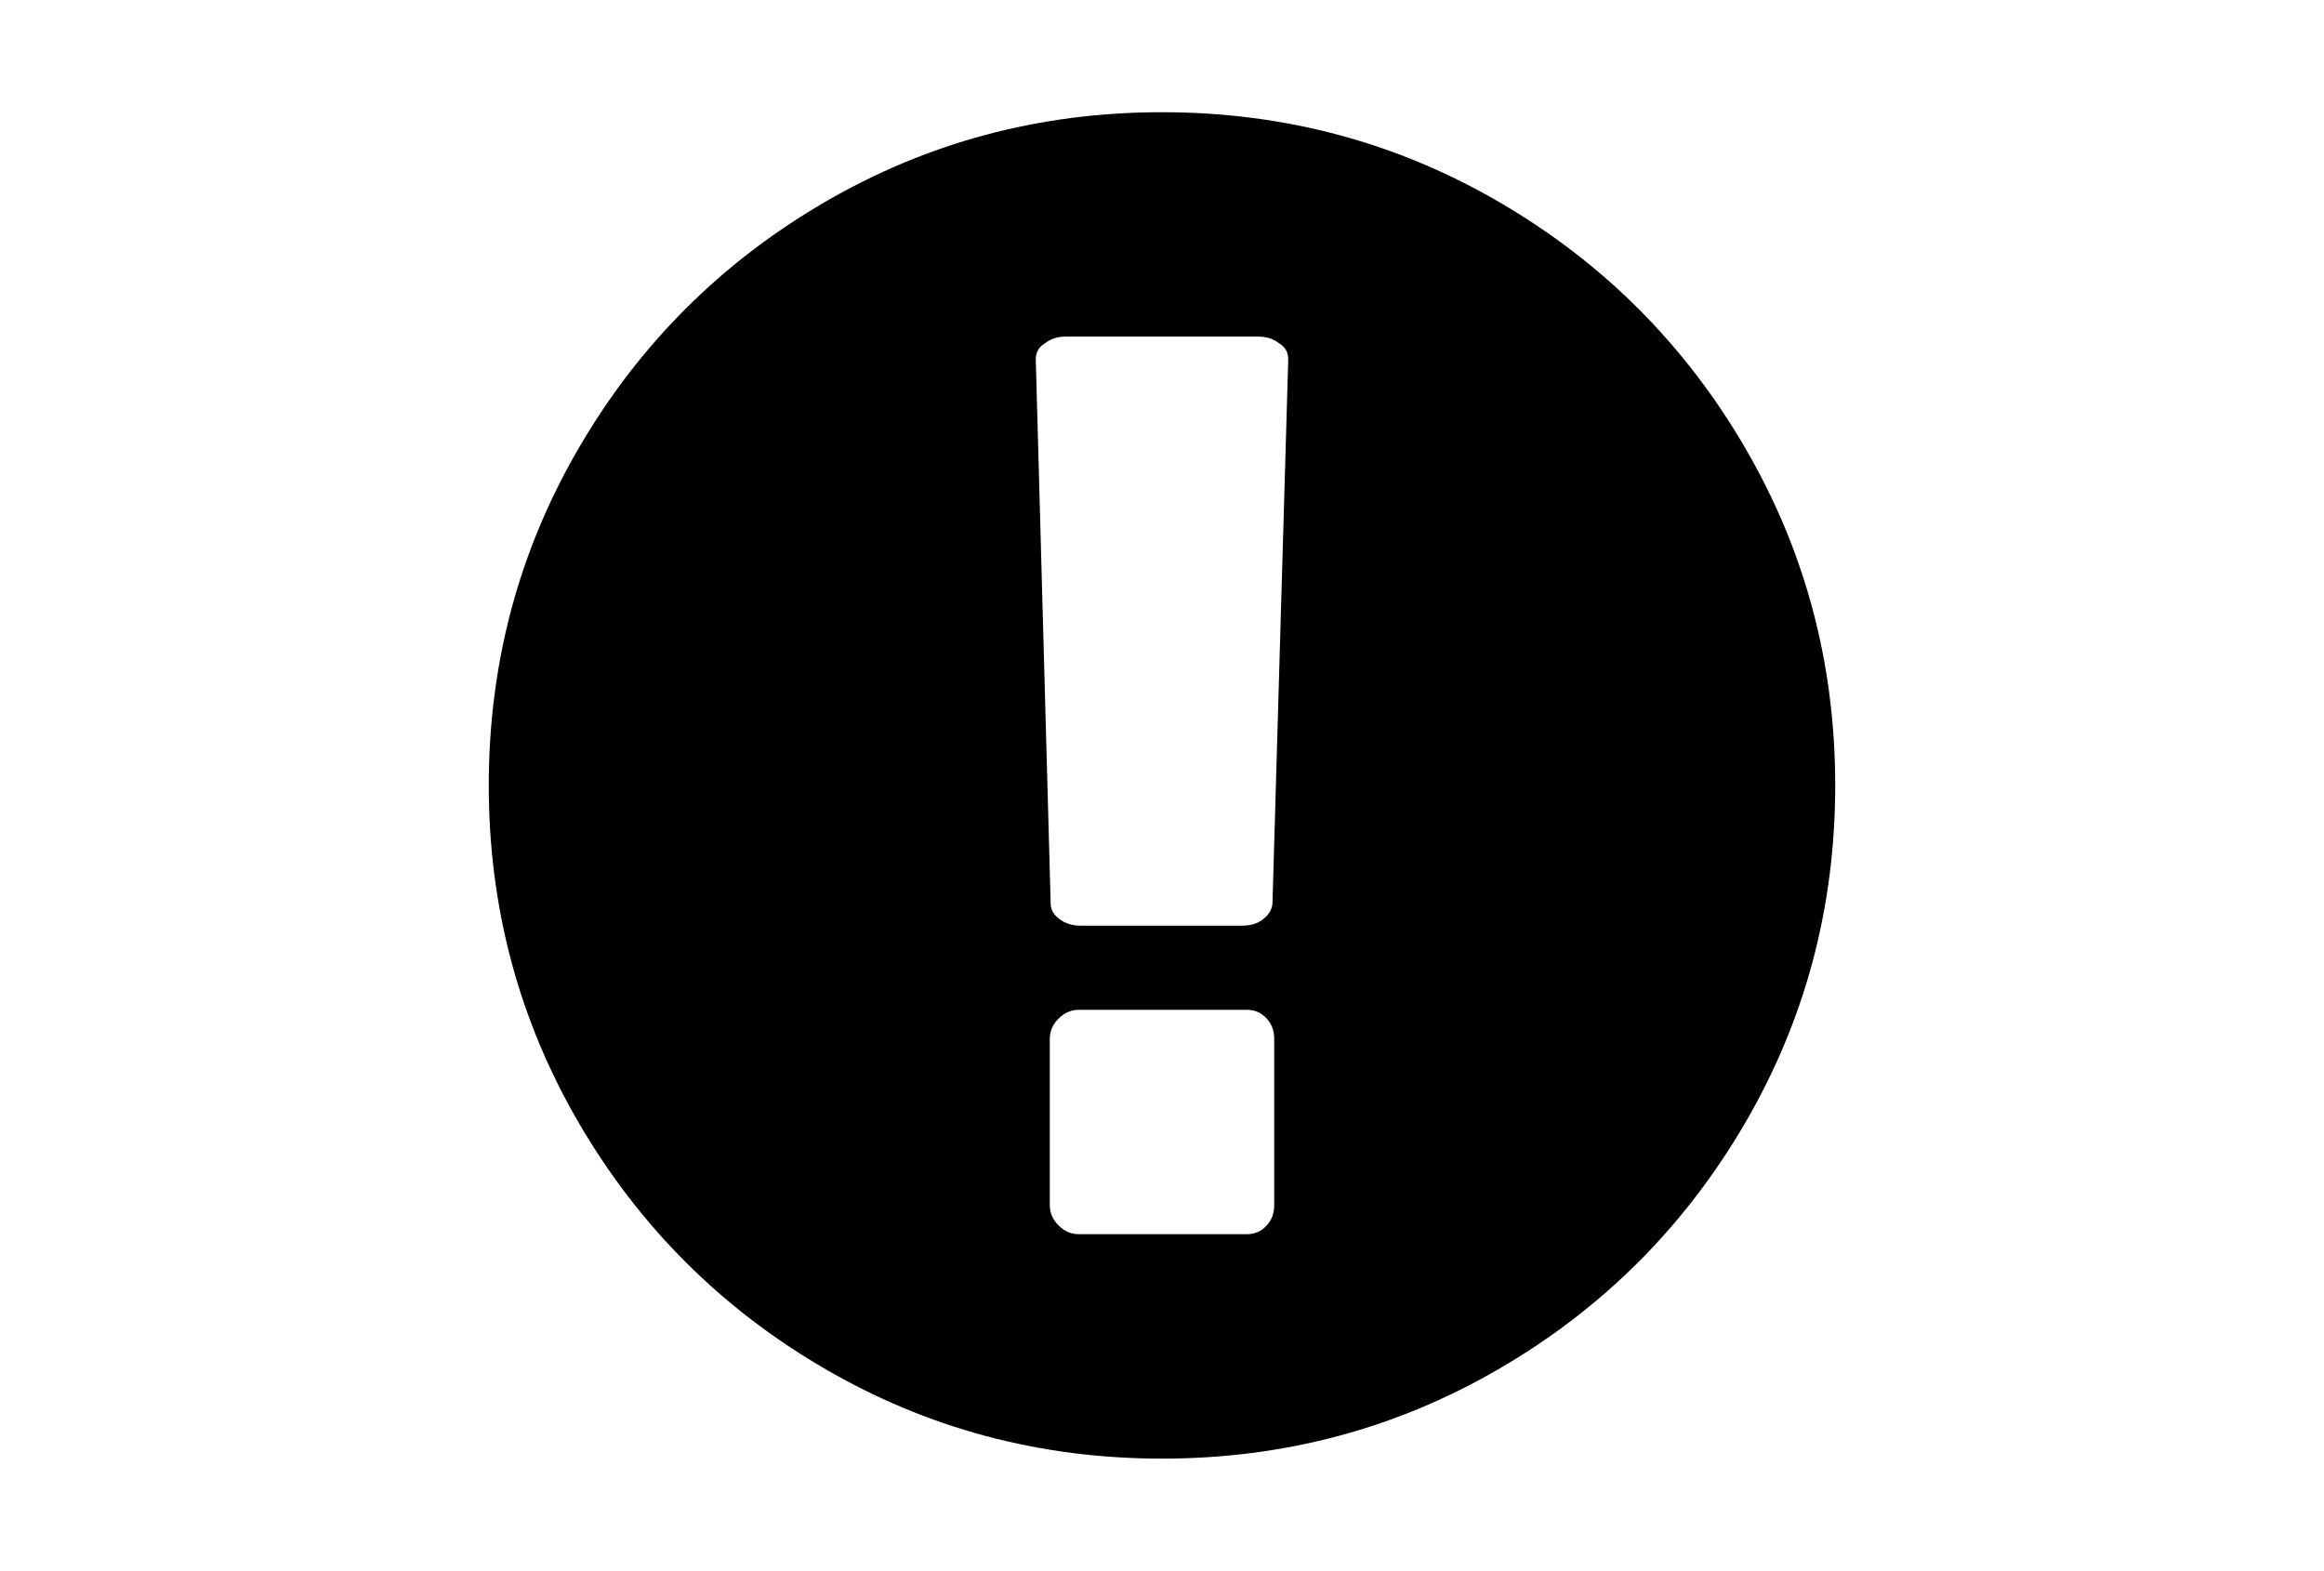
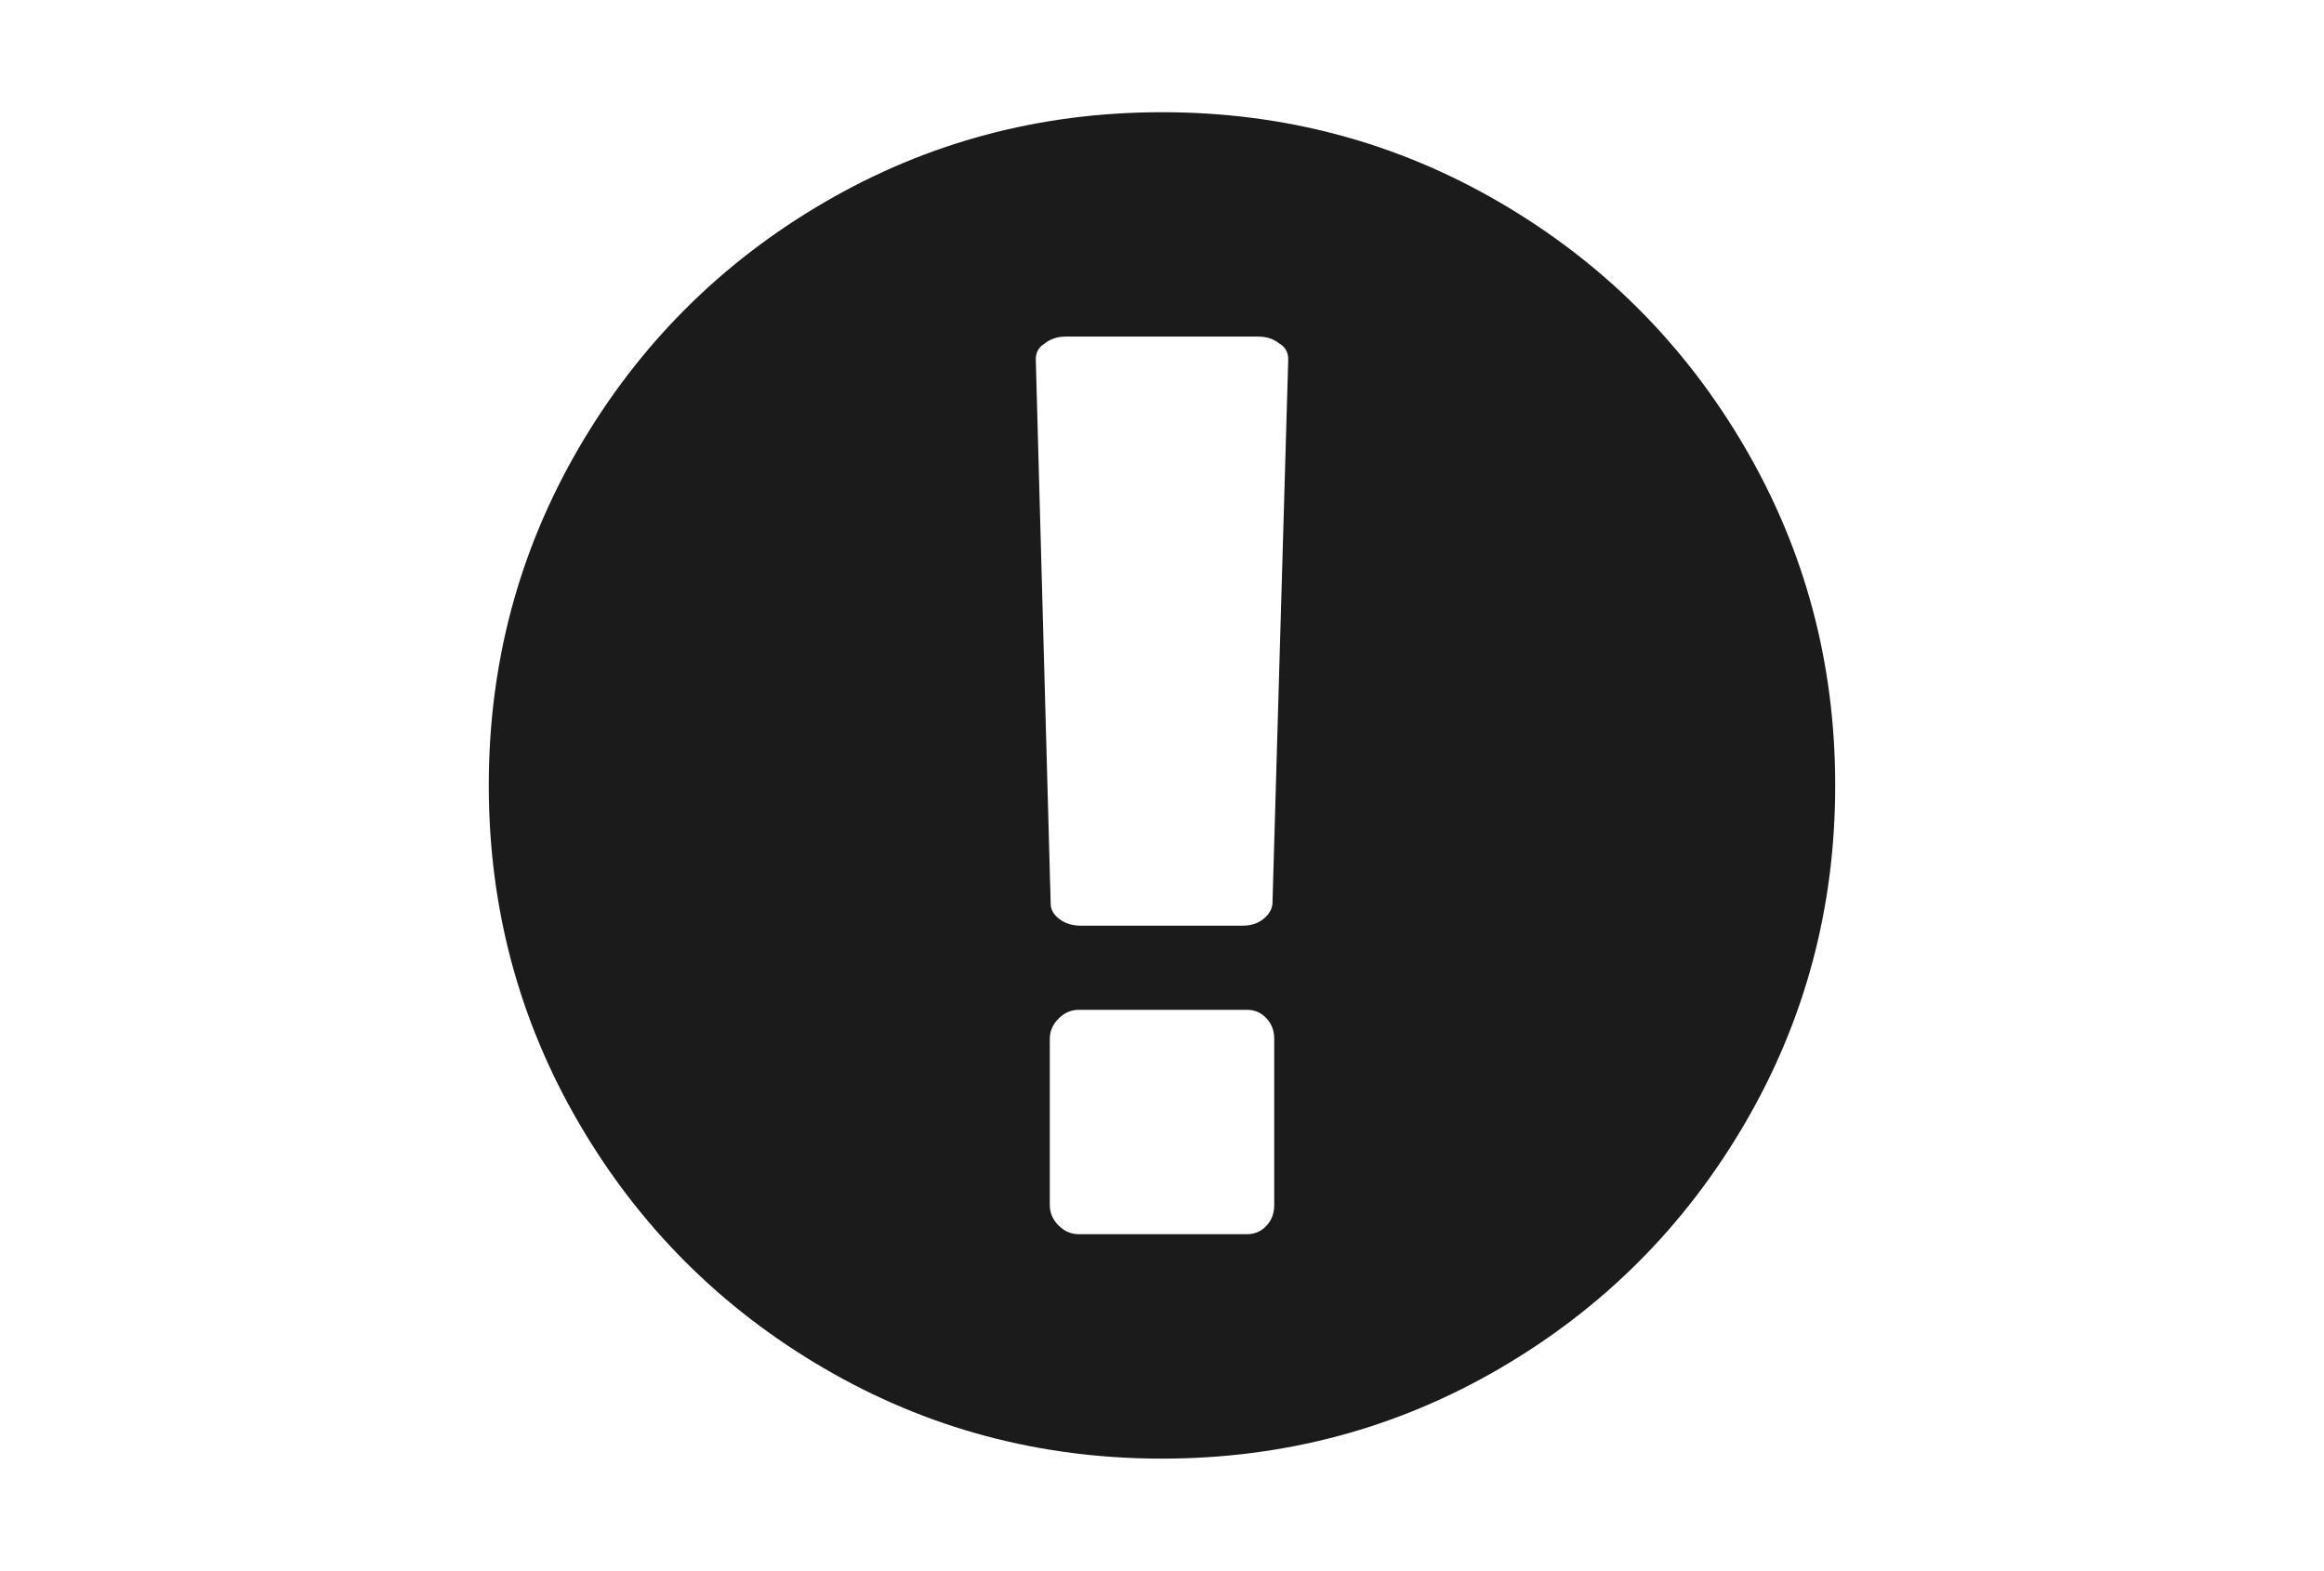
<svg xmlns="http://www.w3.org/2000/svg" version="1.1" id="Capa_1" x="0px" y="0px" width="216px" height="146px" viewBox="0 0 216 146" enable-background="new 0 0 216 146" xml:space="preserve">
-   <path d="M162.18,41.592c-5.595-9.586-13.185-17.176-22.771-22.771c-9.588-5.595-20.055-8.392-31.408-8.392  c-11.352,0-21.821,2.797-31.408,8.392c-9.587,5.594-17.177,13.184-22.772,22.771C48.225,51.179,45.428,61.649,45.428,73  c0,11.351,2.798,21.82,8.392,31.408c5.595,9.584,13.185,17.176,22.772,22.771c9.587,5.595,20.056,8.392,31.408,8.392  c11.352,0,21.822-2.797,31.408-8.392c9.586-5.594,17.176-13.185,22.771-22.771c5.594-9.588,8.391-20.058,8.391-31.408  C170.57,61.649,167.773,51.178,162.18,41.592z M118.43,112.025c0,0.761-0.246,1.398-0.734,1.914s-1.086,0.773-1.793,0.773H100.26  c-0.706,0-1.331-0.271-1.874-0.814c-0.543-0.543-0.814-1.168-0.814-1.873V96.546c0-0.706,0.271-1.331,0.814-1.874  c0.543-0.543,1.168-0.814,1.874-0.814h15.643c0.707,0,1.306,0.258,1.793,0.773c0.488,0.518,0.734,1.154,0.734,1.915V112.025z   M118.266,83.999c-0.055,0.543-0.339,1.019-0.854,1.426c-0.517,0.407-1.154,0.61-1.914,0.61h-15.073  c-0.761,0-1.413-0.203-1.956-0.61c-0.543-0.407-0.815-0.883-0.815-1.426l-1.385-50.595c0-0.653,0.271-1.141,0.814-1.467  c0.544-0.434,1.196-0.652,1.956-0.652h17.926c0.761,0,1.412,0.217,1.955,0.652c0.543,0.326,0.813,0.815,0.813,1.467L118.266,83.999z  " />
+   <path d="M162.18,41.592c-5.595-9.586-13.185-17.176-22.771-22.771c-9.588-5.595-20.055-8.392-31.408-8.392  c-11.352,0-21.821,2.797-31.408,8.392c-9.587,5.594-17.177,13.184-22.772,22.771C48.225,51.179,45.428,61.649,45.428,73  c0,11.351,2.798,21.82,8.392,31.408c5.595,9.584,13.185,17.176,22.772,22.771c9.587,5.595,20.056,8.392,31.408,8.392  c11.352,0,21.822-2.797,31.408-8.392c9.586-5.594,17.176-13.185,22.771-22.771c5.594-9.588,8.391-20.058,8.391-31.408  C170.57,61.649,167.773,51.178,162.18,41.592z M118.43,112.025c0,0.761-0.246,1.398-0.734,1.914s-1.086,0.773-1.793,0.773H100.26  c-0.706,0-1.331-0.271-1.874-0.814c-0.543-0.543-0.814-1.168-0.814-1.873V96.546c0-0.706,0.271-1.331,0.814-1.874  c0.543-0.543,1.168-0.814,1.874-0.814h15.643c0.707,0,1.306,0.258,1.793,0.773c0.488,0.518,0.734,1.154,0.734,1.915V112.025z   M118.266,83.999c-0.055,0.543-0.339,1.019-0.854,1.426c-0.517,0.407-1.154,0.61-1.914,0.61h-15.073  c-0.761,0-1.413-0.203-1.956-0.61c-0.543-0.407-0.815-0.883-0.815-1.426l-1.385-50.595c0-0.653,0.271-1.141,0.814-1.467  c0.544-0.434,1.196-0.652,1.956-0.652h17.926c0.761,0,1.412,0.217,1.955,0.652c0.543,0.326,0.813,0.815,0.813,1.467L118.266,83.999z  " fill="#1b1b1b" />
</svg>
